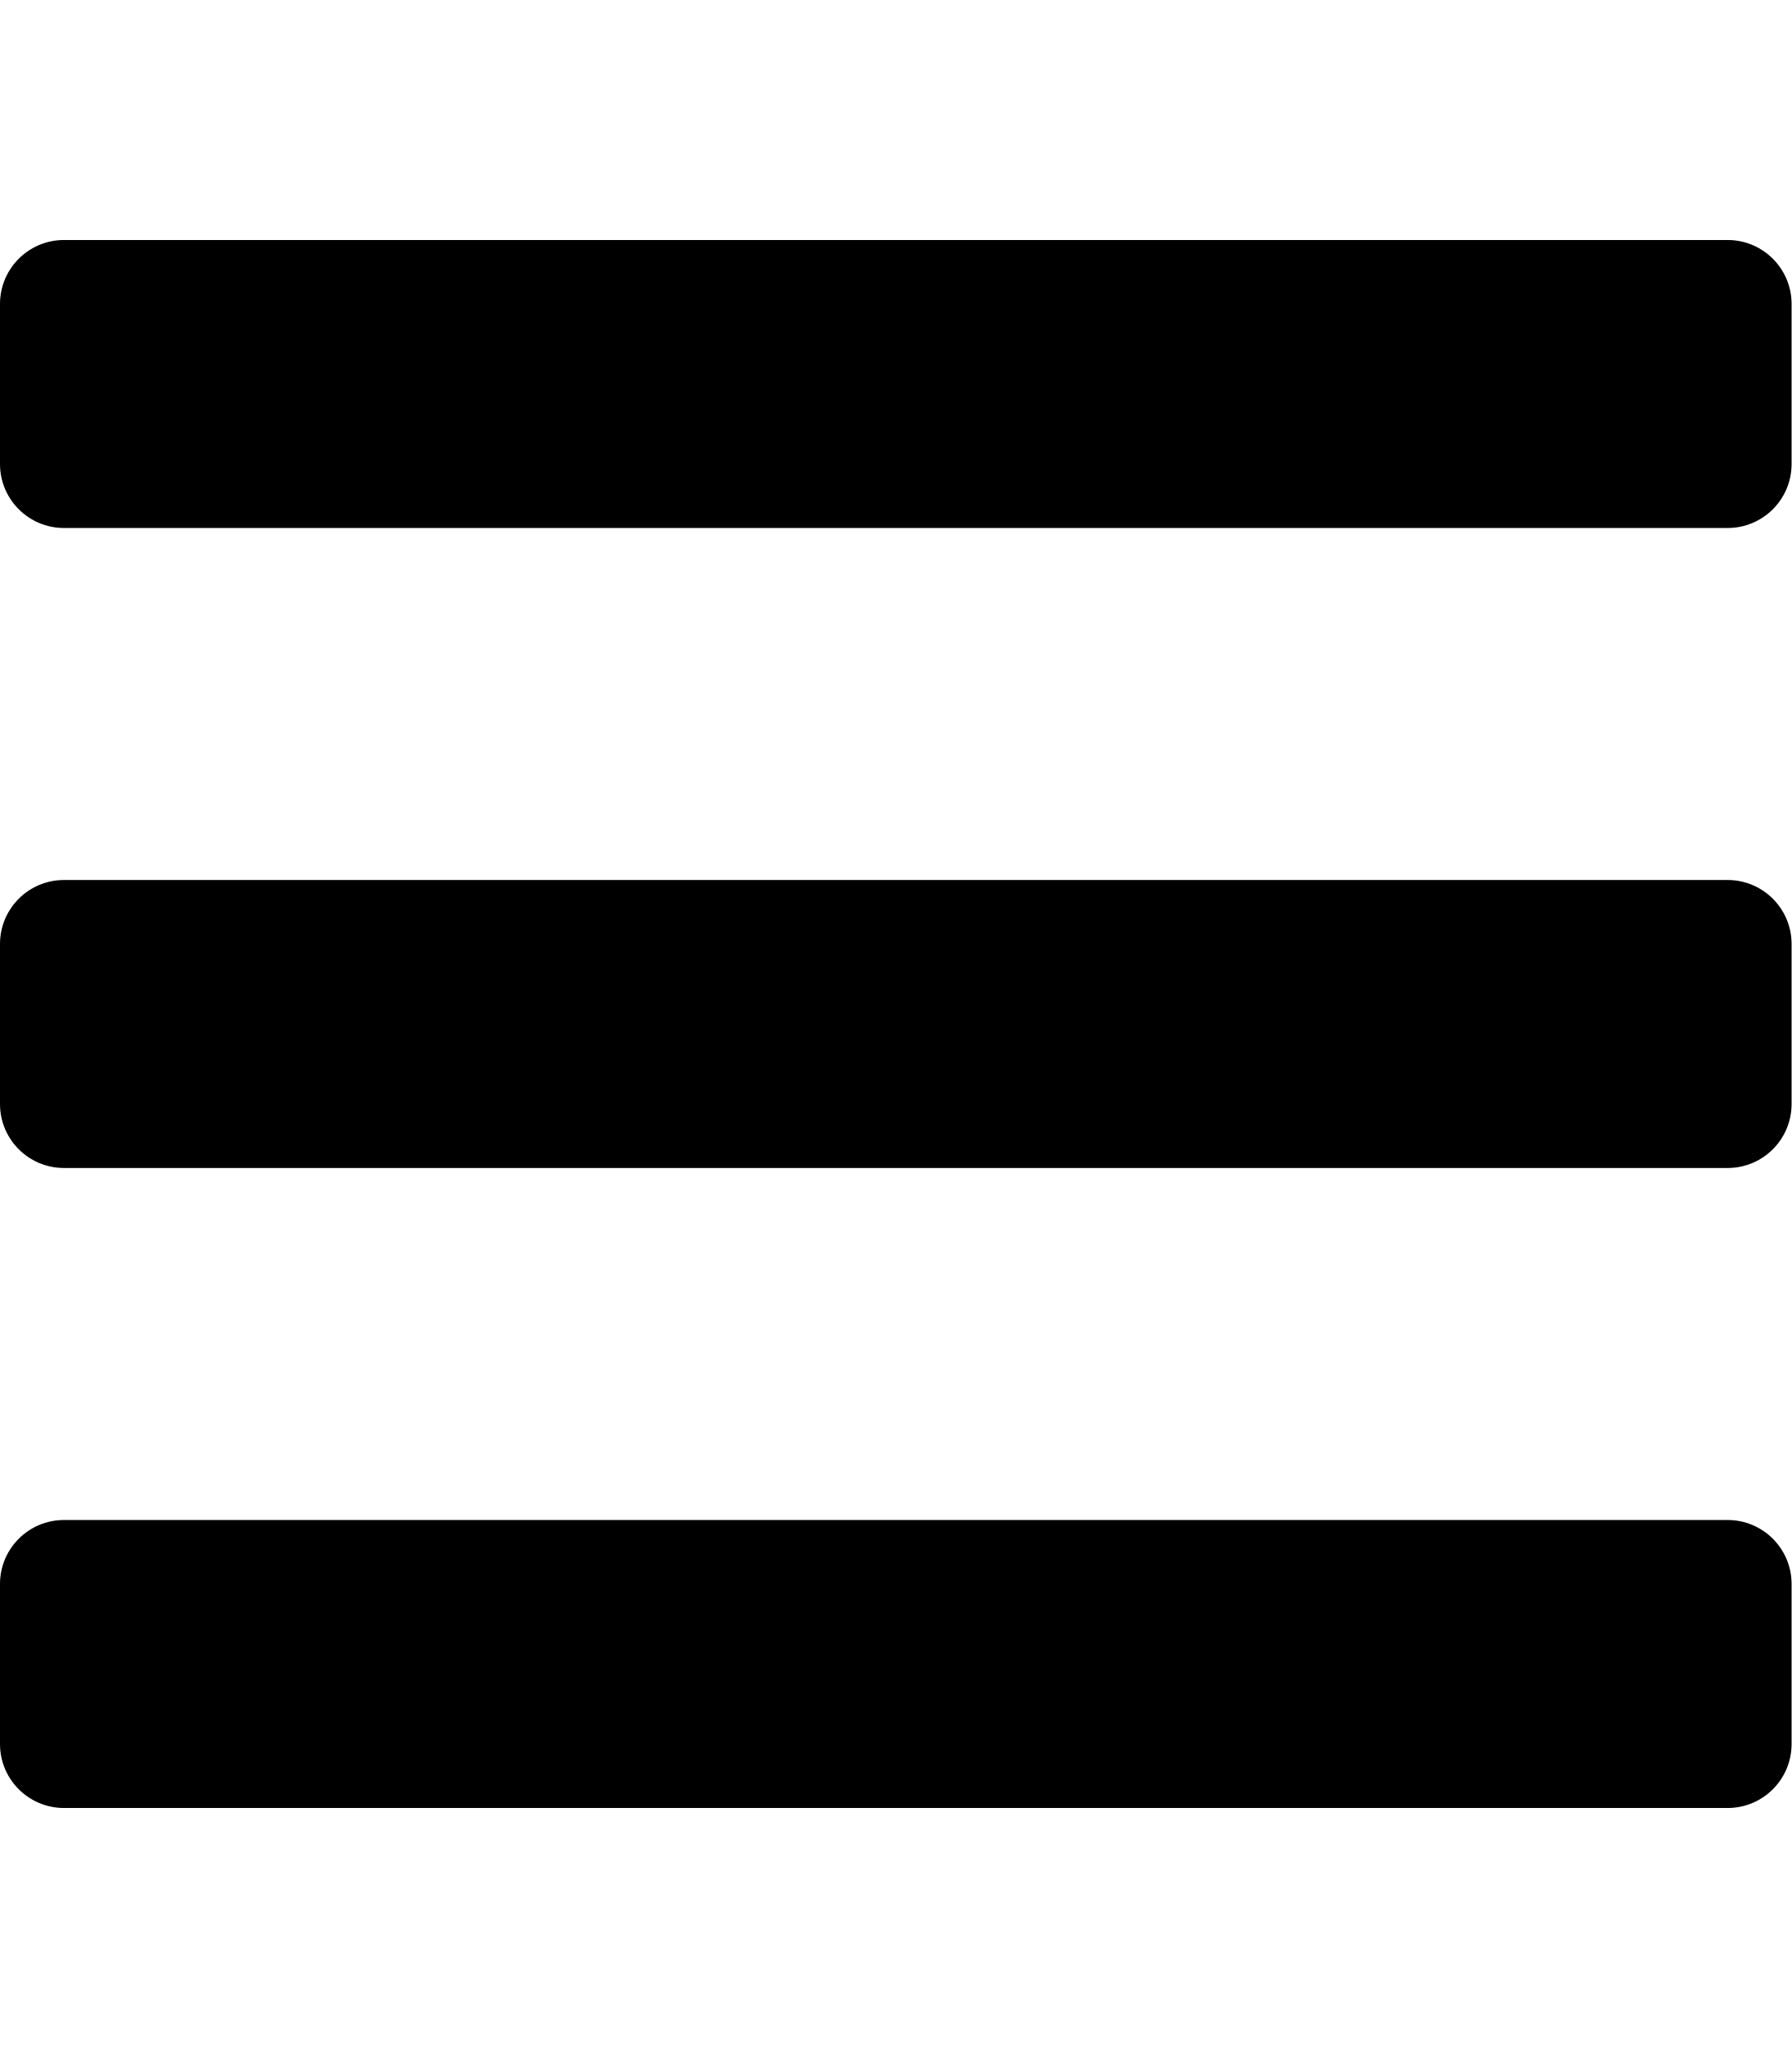
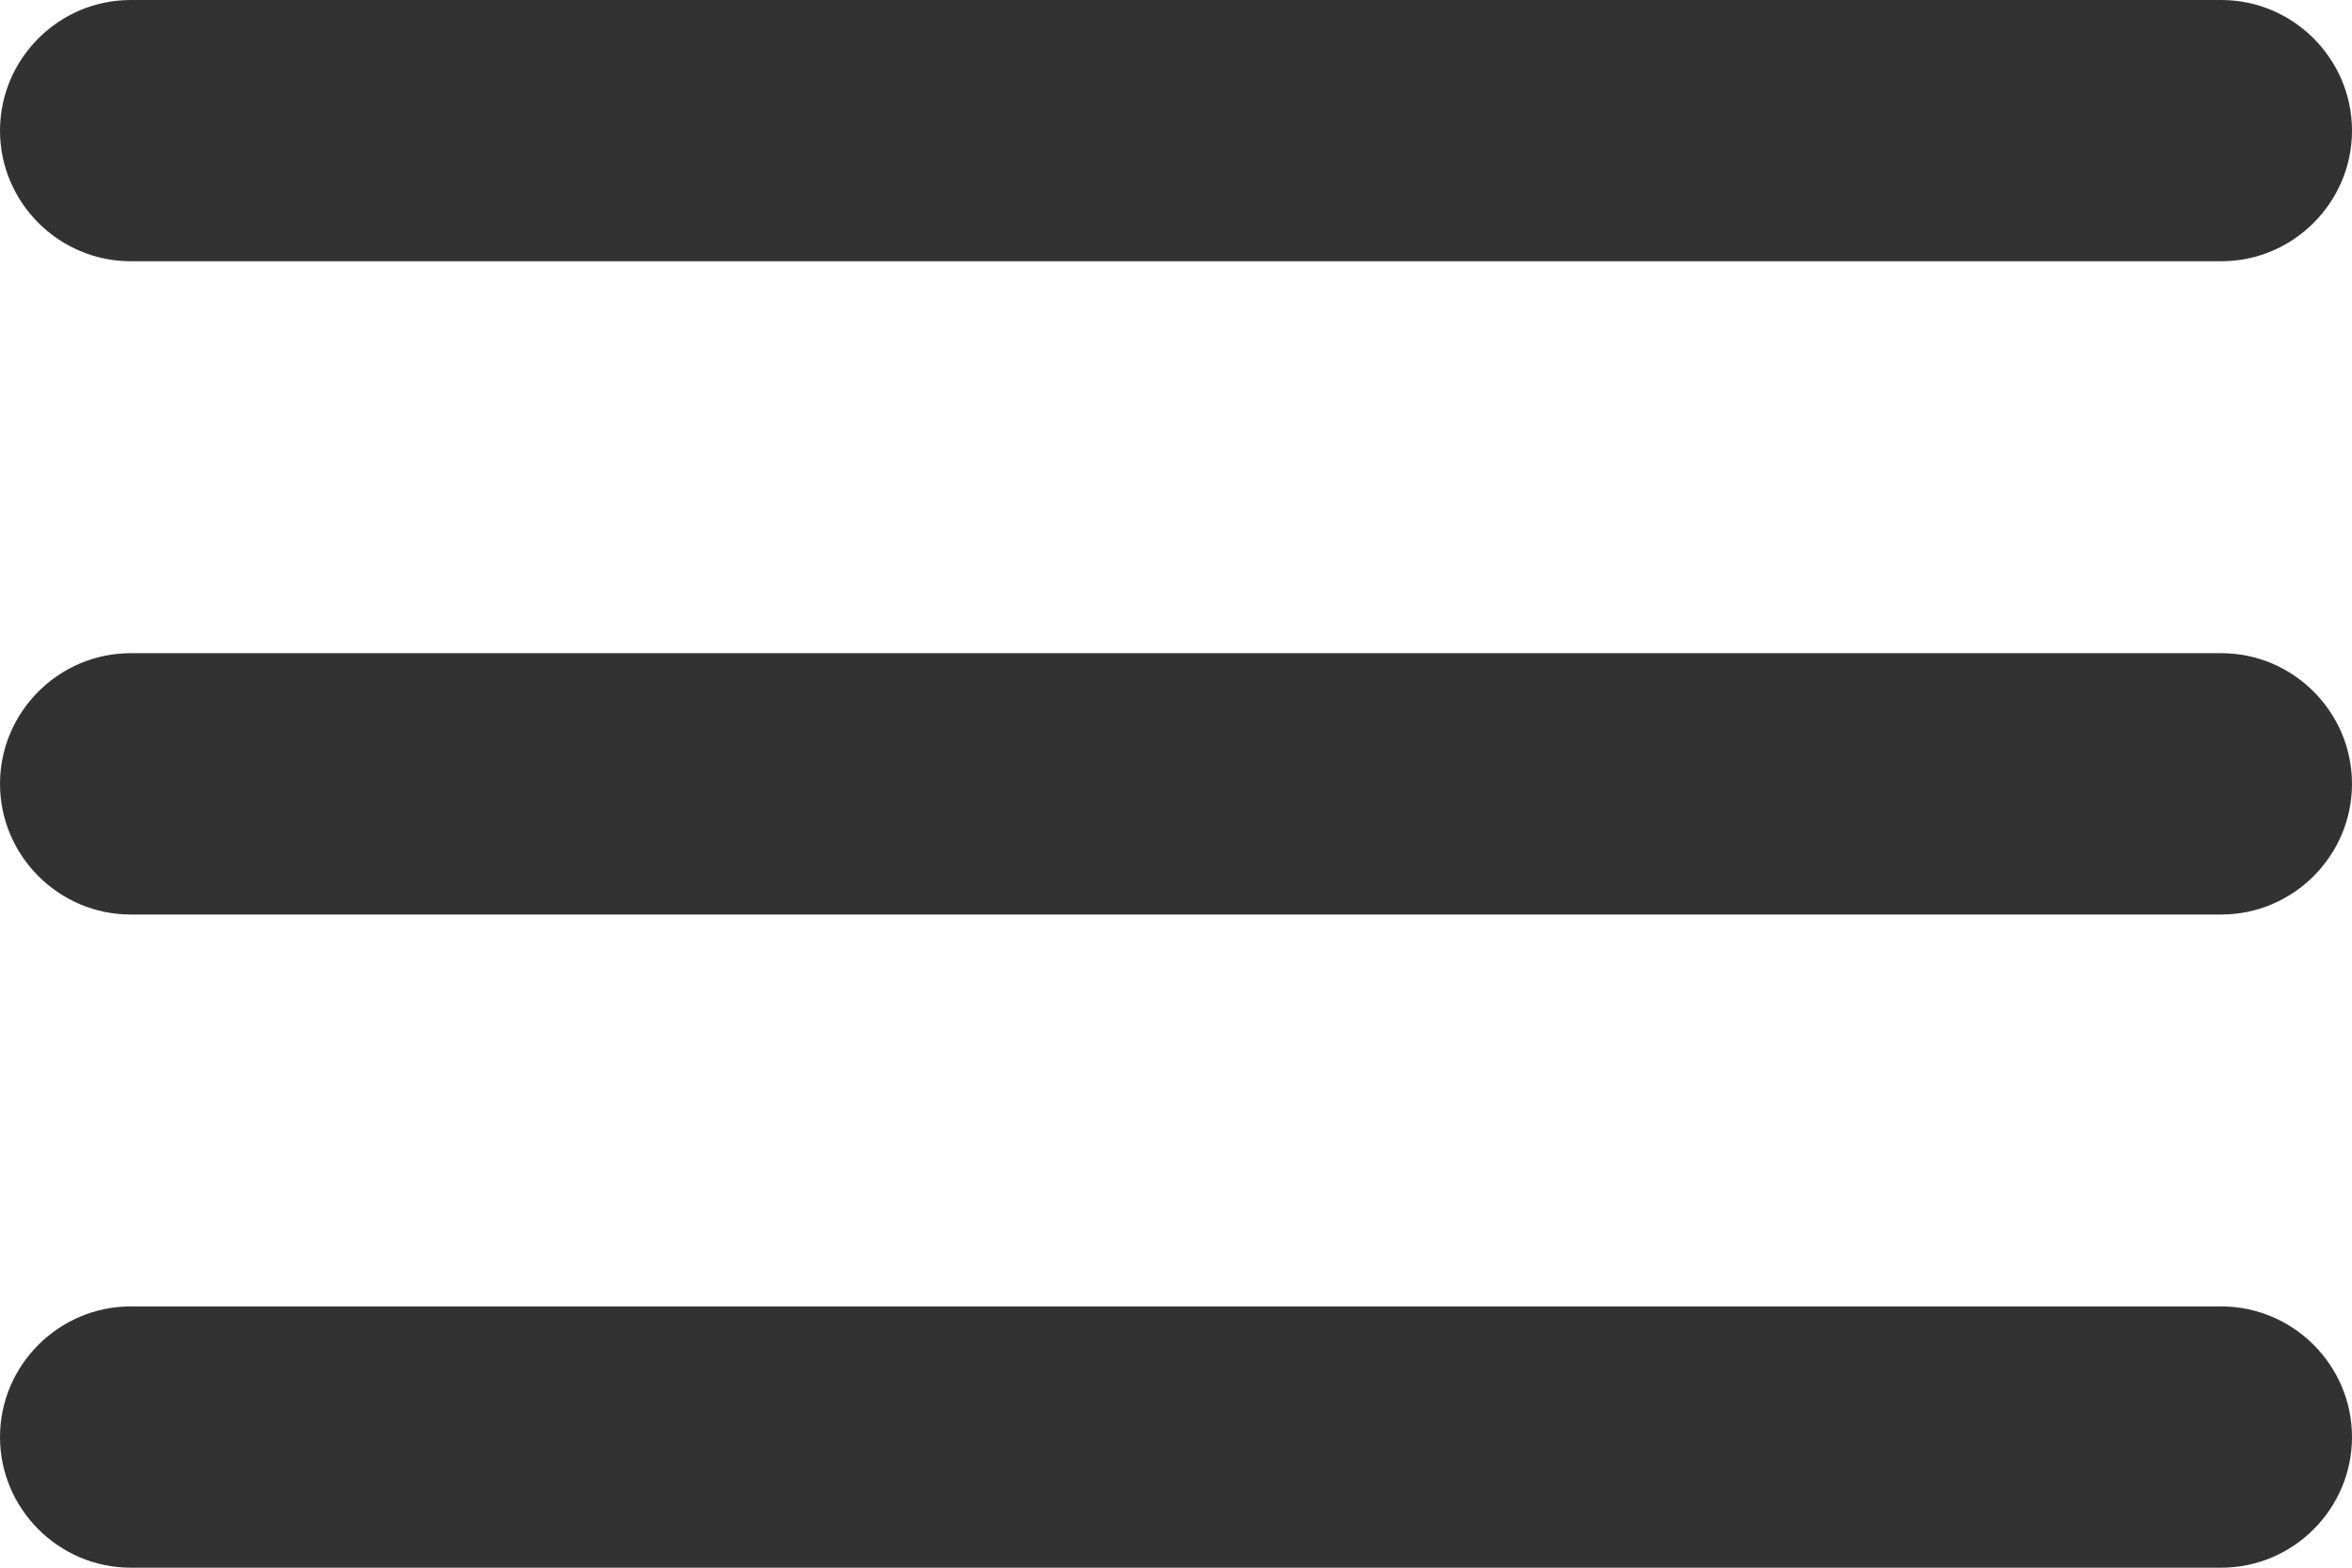
- <svg xmlns="http://www.w3.org/2000/svg" viewBox="0 0 448 512">
-   <path d="M16 132h416c8.837 0 16-7.163 16-16V76c0-8.837-7.163-16-16-16H16C7.163 60 0 67.163 0 76v40c0 8.837 7.163 16 16 16zm0 160h416c8.837 0 16-7.163 16-16v-40c0-8.837-7.163-16-16-16H16c-8.837 0-16 7.163-16 16v40c0 8.837 7.163 16 16 16zm0 160h416c8.837 0 16-7.163 16-16v-40c0-8.837-7.163-16-16-16H16c-8.837 0-16 7.163-16 16v40c0 8.837 7.163 16 16 16z" />
+ <svg xmlns="http://www.w3.org/2000/svg" width="30" height="20" viewBox="0 0 30 20" fill="none">
+   <path d="M1.667 20H28.333C29.25 20 30 19.25 30 18.333C30 17.417 29.25 16.667 28.333 16.667H1.667C0.75 16.667 0 17.417 0 18.333C0 19.25 0.75 20 1.667 20ZM1.667 11.667H28.333C29.25 11.667 30 10.917 30 10C30 9.083 29.25 8.333 28.333 8.333H1.667C0.75 8.333 0 9.083 0 10C0 10.917 0.75 11.667 1.667 11.667ZM0 1.667C0 2.583 0.75 3.333 1.667 3.333H28.333C29.25 3.333 30 2.583 30 1.667C30 0.75 29.25 0 28.333 0H1.667C0.75 0 0 0.75 0 1.667Z" fill="#323232" />
</svg>
